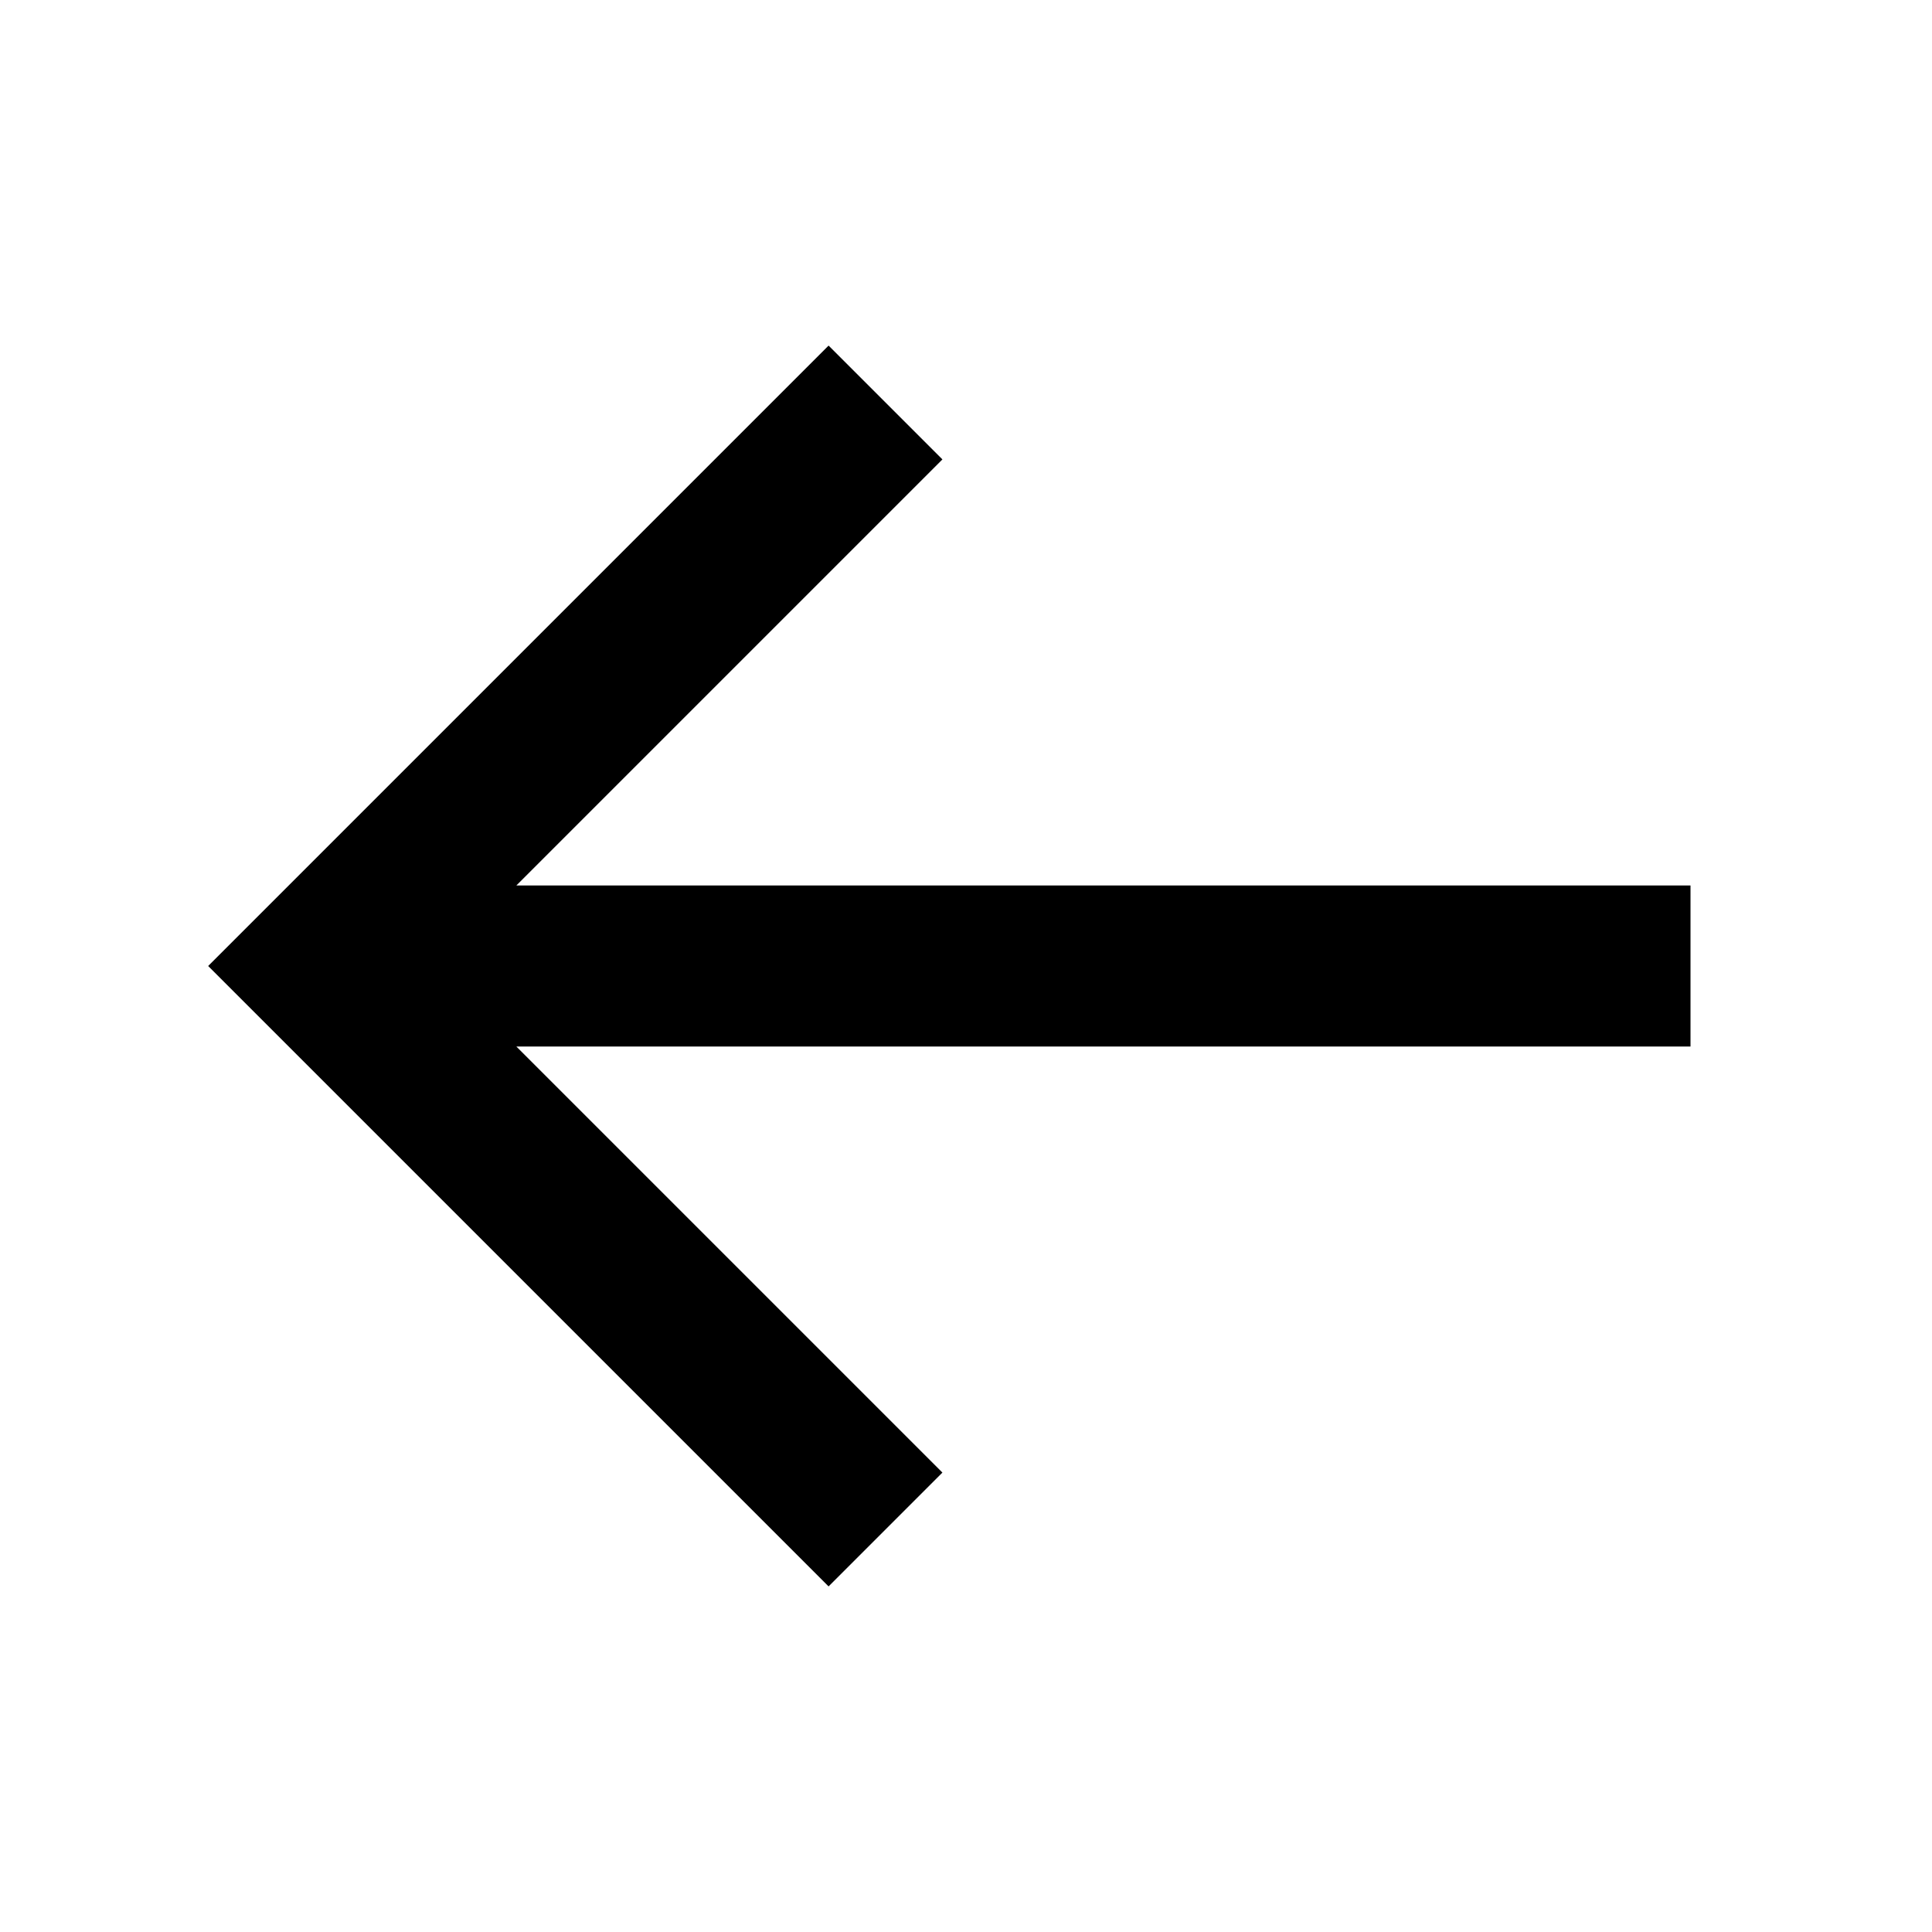
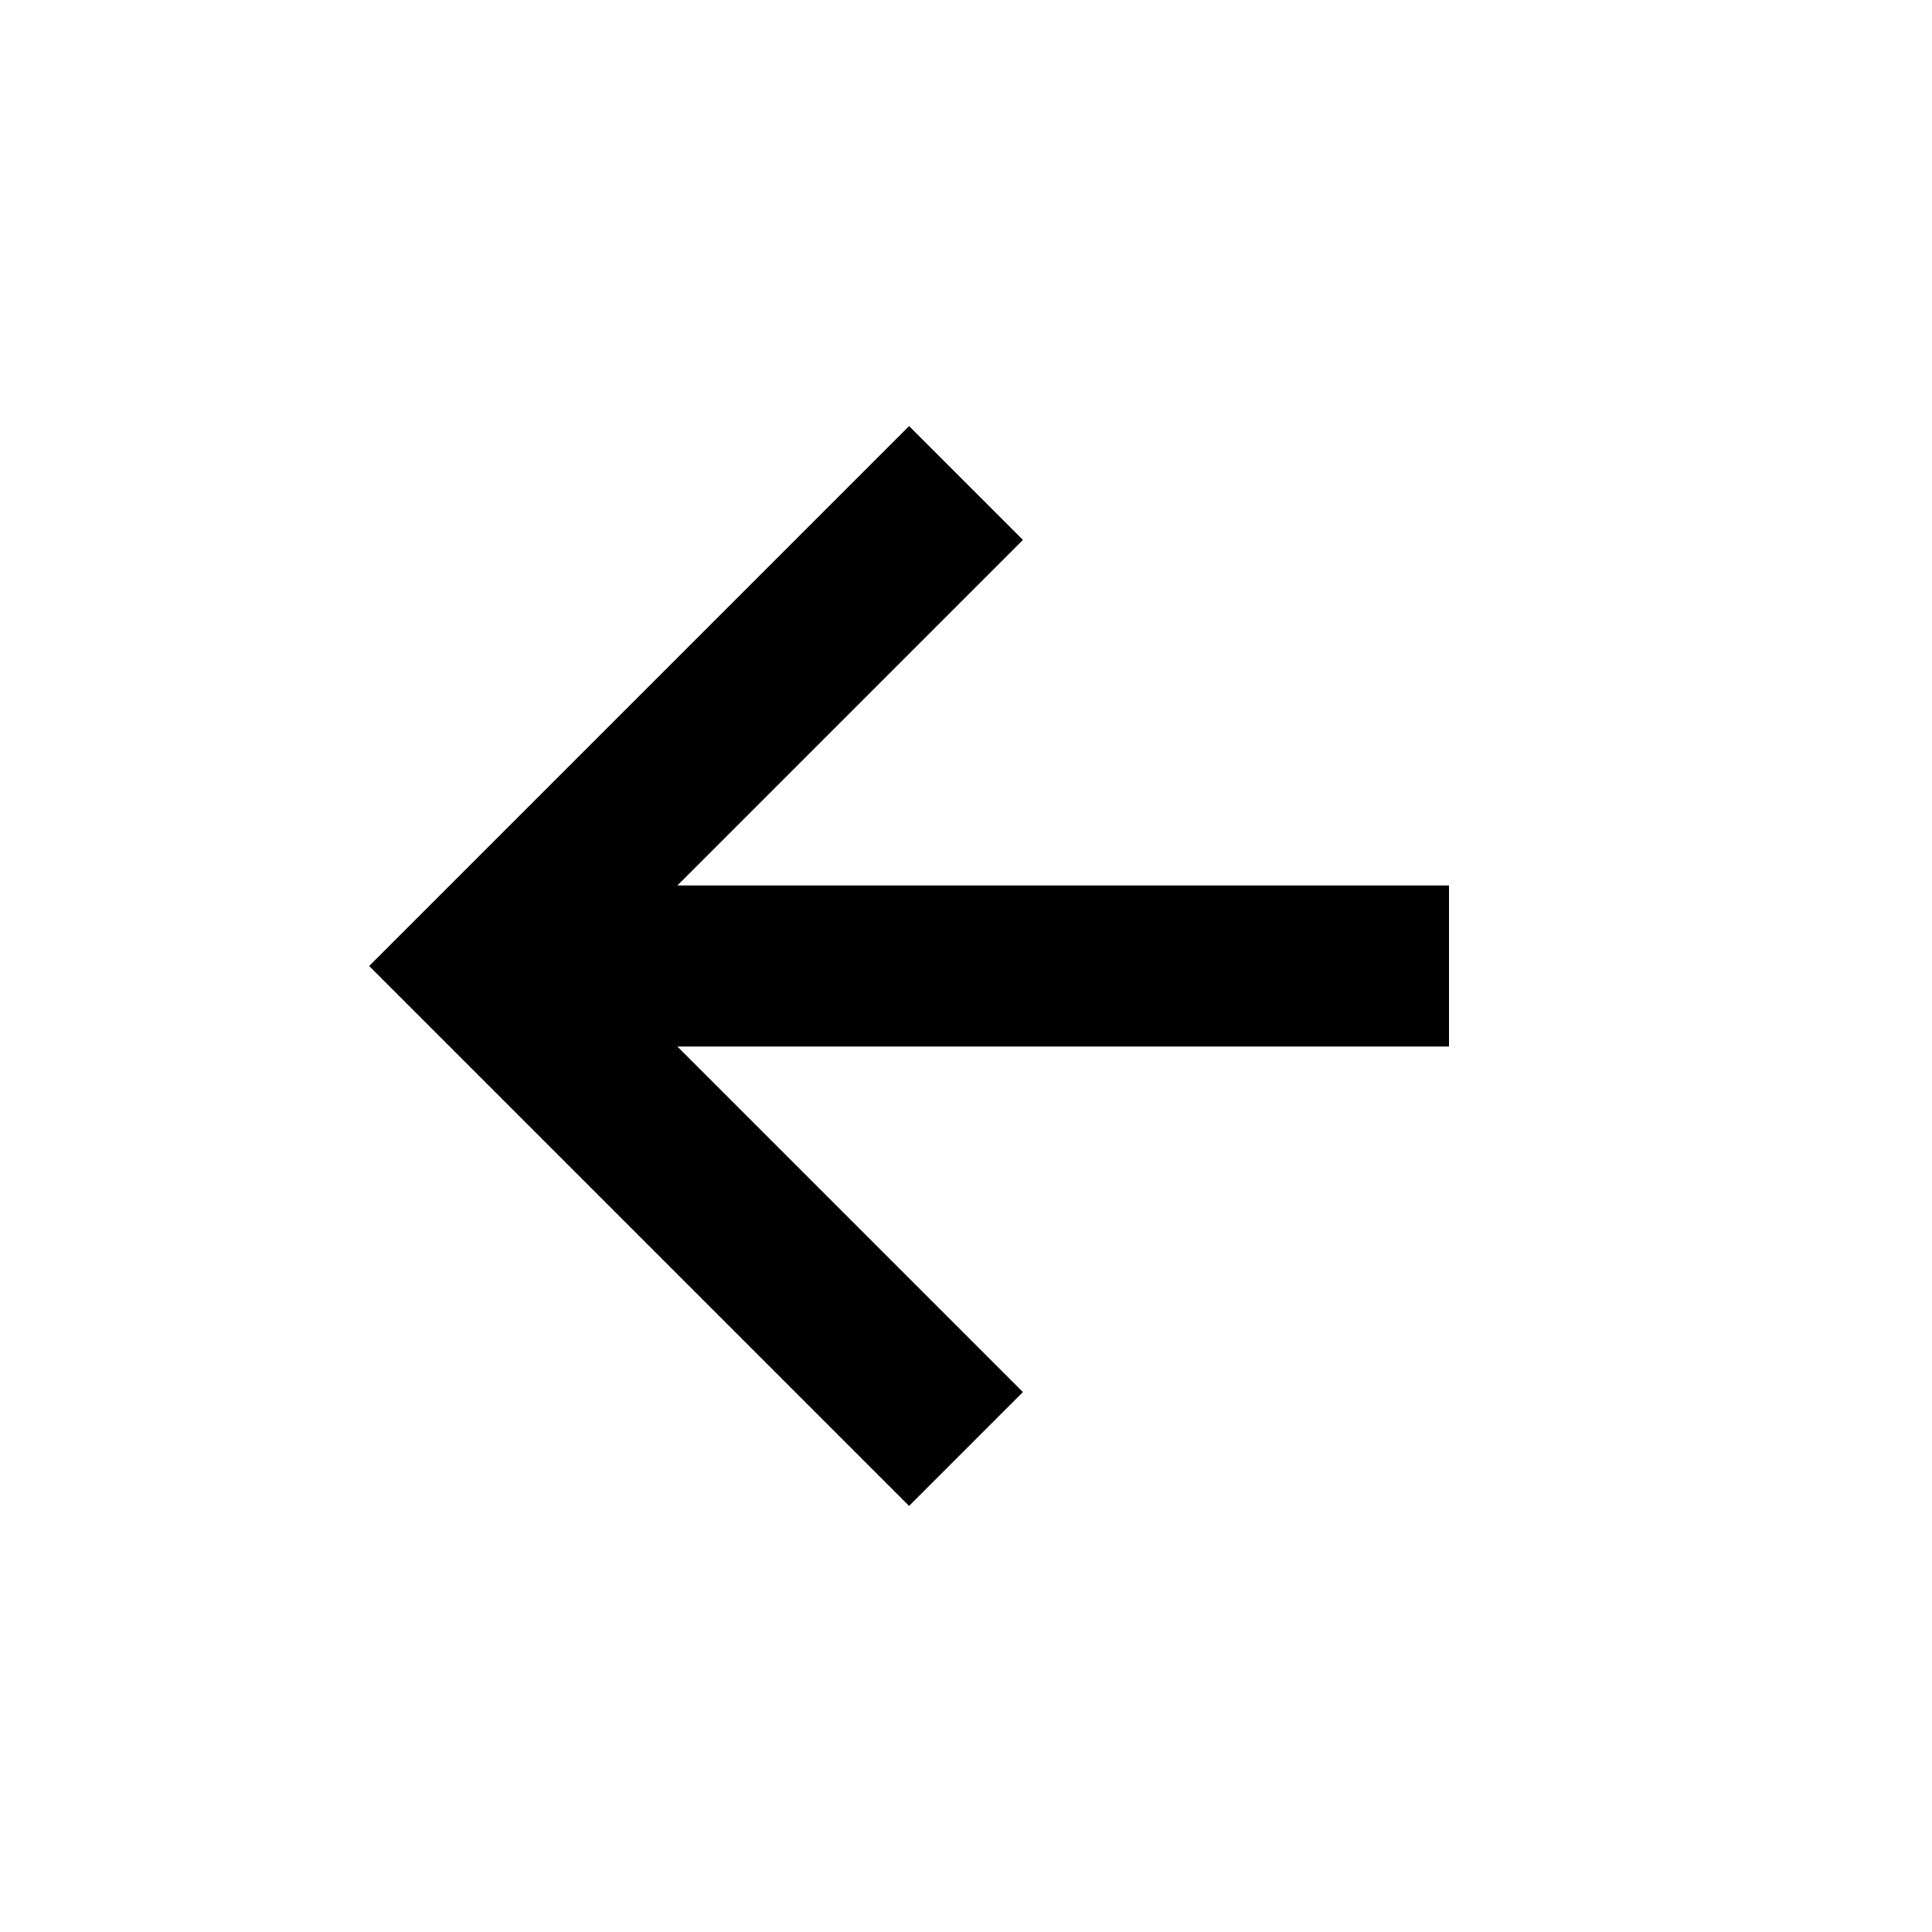
- <svg xmlns="http://www.w3.org/2000/svg" width="24" height="24" viewBox="0 0 24 24" style="fill: ;transform: ;msFilter:;">
-   <path d="M21 11H6.414l5.293-5.293-1.414-1.414L2.586 12l7.707 7.707 1.414-1.414L6.414 13H21z" />
+ <svg xmlns="http://www.w3.org/2000/svg" width="24" height="24" viewBox="0 0 24 24" style="fill: rgba(0, 0, 0, 1);transform: ;msFilter:;">
+   <path d="M12.707 17.293 8.414 13H18v-2H8.414l4.293-4.293-1.414-1.414L4.586 12l6.707 6.707z" />
</svg>
